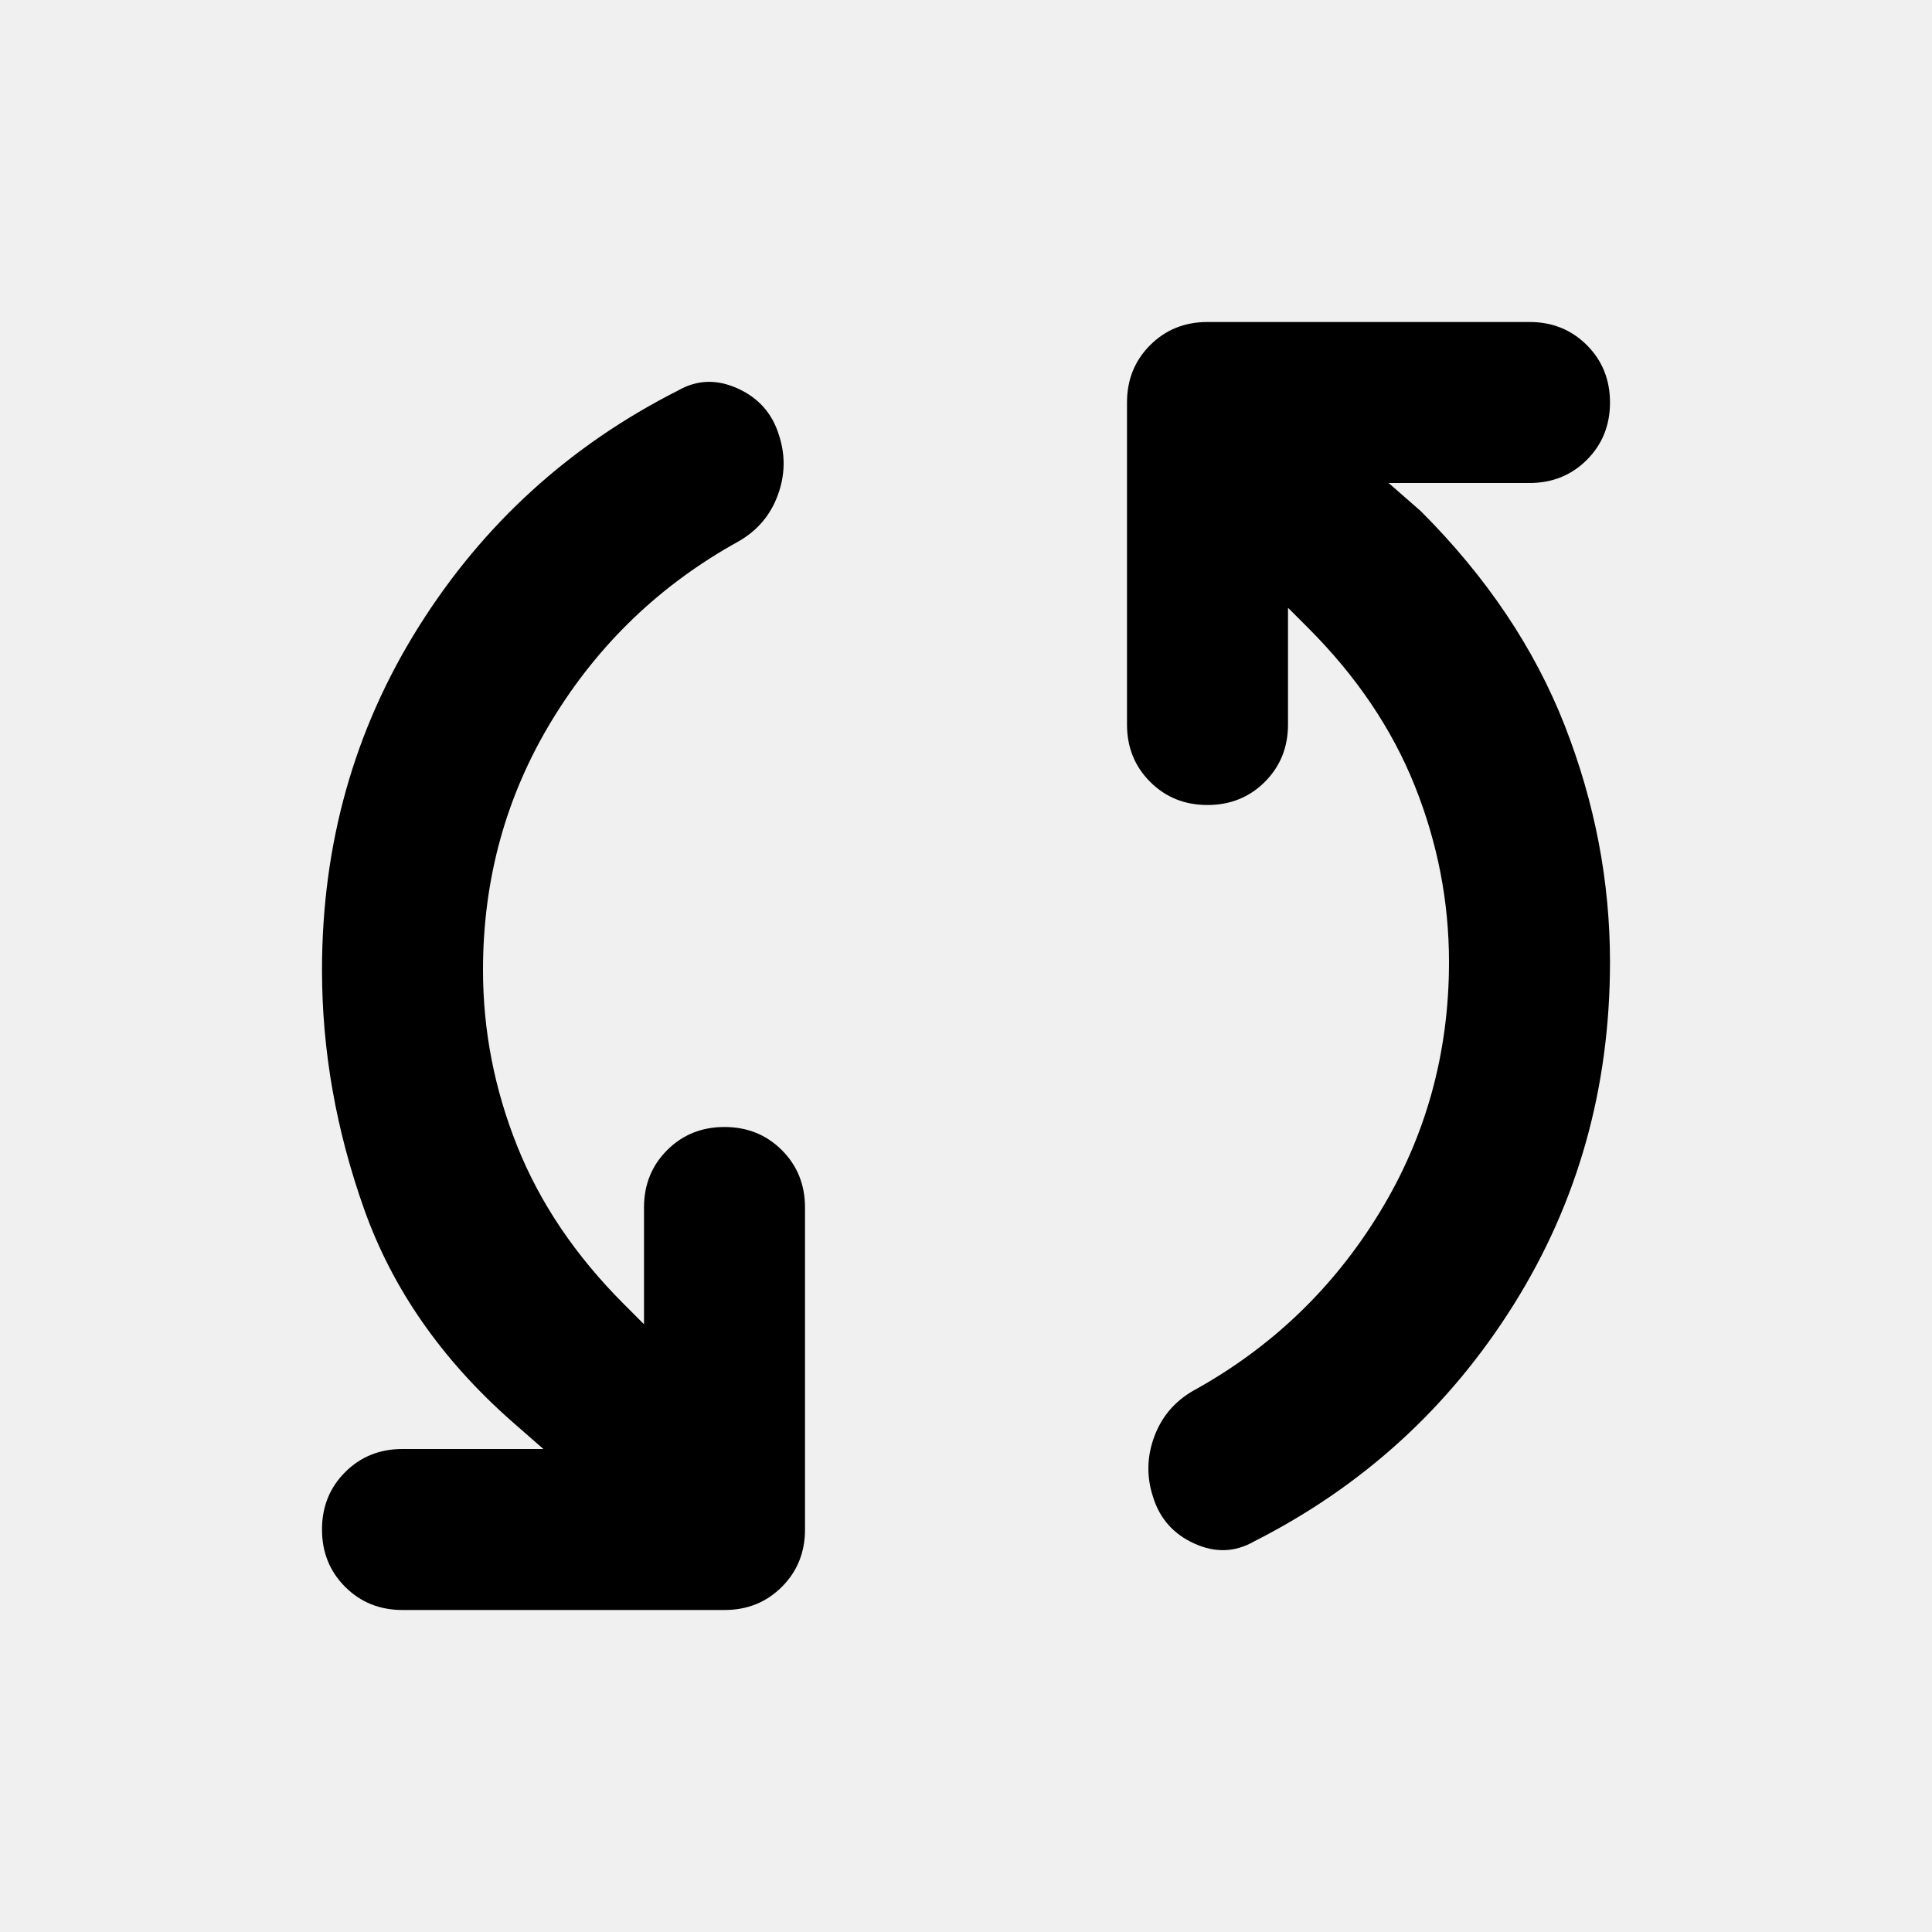
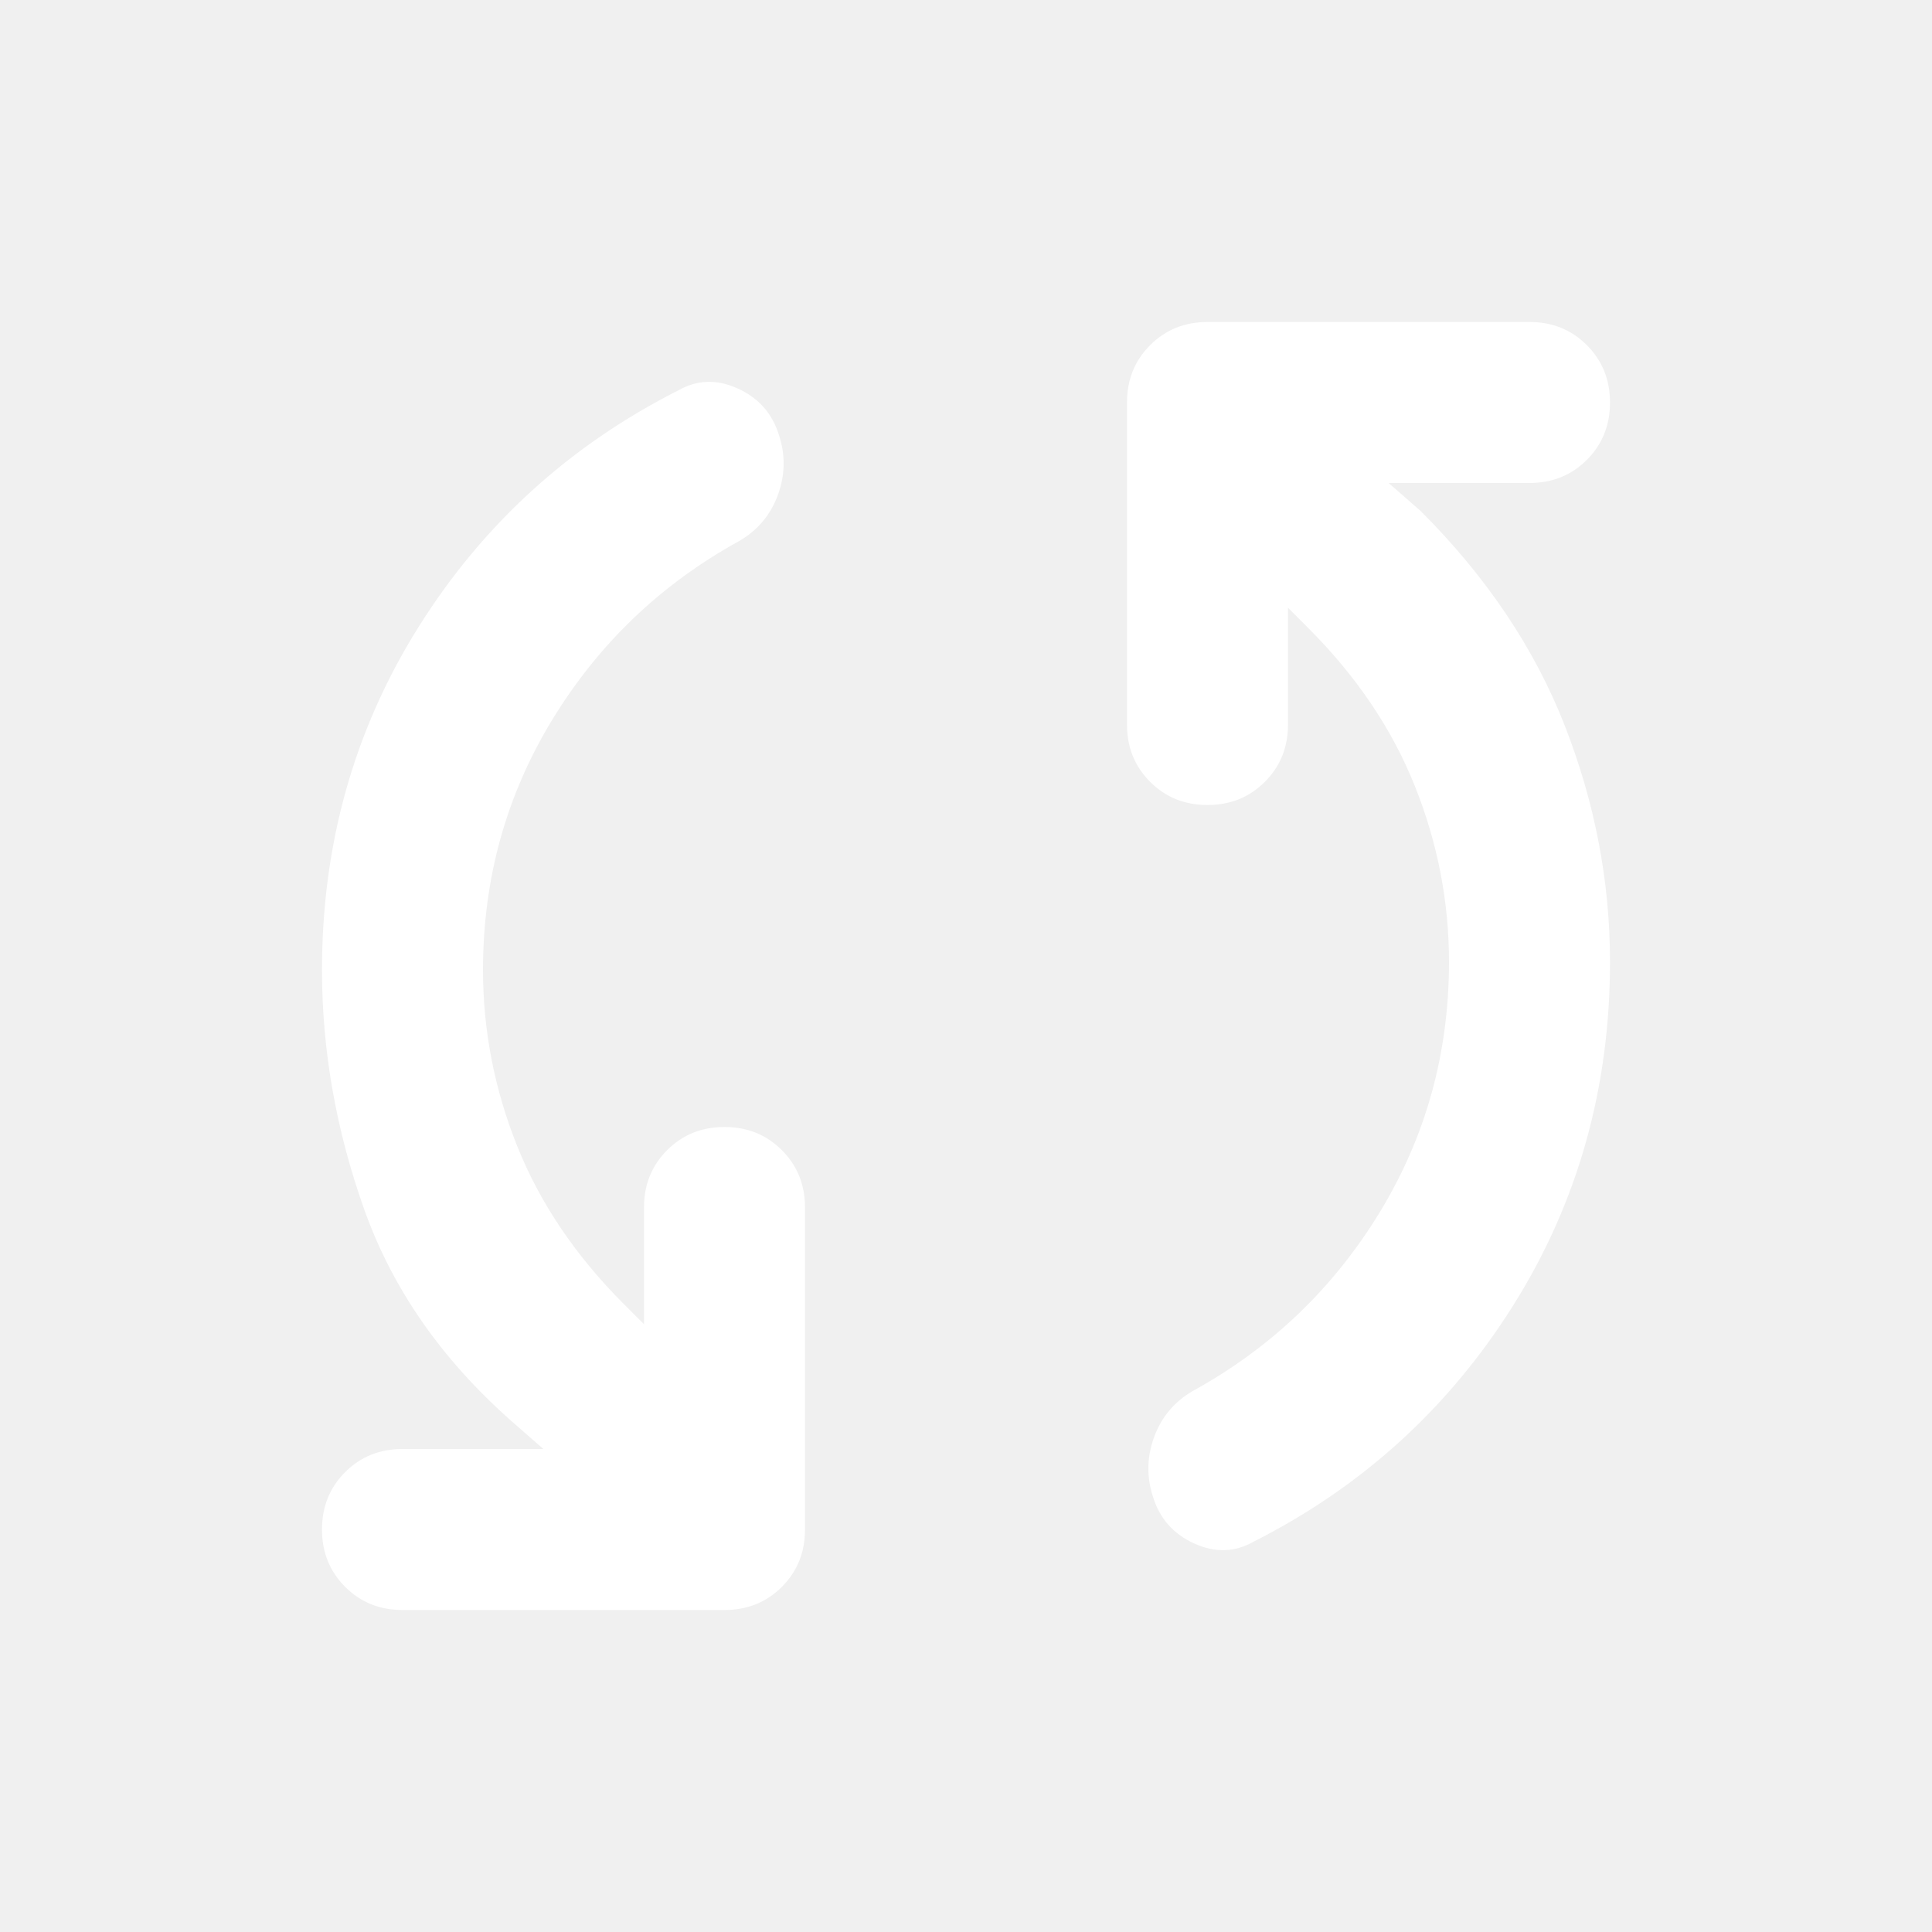
- <svg xmlns="http://www.w3.org/2000/svg" height="24px" viewBox="0 -960 960 960" width="24px" fill="#000000">
+ <svg xmlns="http://www.w3.org/2000/svg" height="24px" viewBox="0 -960 960 960" width="24px" fill="#FFFFFF">
  <path d="M240-478q0 45 17 87.5t53 78.5l10 10v-58q0-17 11.5-28.5T360-400q17 0 28.5 11.5T400-360v160q0 17-11.5 28.5T360-160H200q-17 0-28.5-11.5T160-200q0-17 11.5-28.5T200-240h70l-16-14q-52-46-73-105t-21-119q0-94 48-170.5T337-766q14-8 29.5-1t20.5 23q5 15-.5 30T367-691q-58 32-92.5 88.5T240-478Zm480-4q0-45-17-87.5T650-648l-10-10v58q0 17-11.5 28.5T600-560q-17 0-28.5-11.5T560-600v-160q0-17 11.5-28.5T600-800h160q17 0 28.5 11.5T800-760q0 17-11.5 28.5T760-720h-70l16 14q49 49 71.5 106.5T800-482q0 94-48 170.5T623-194q-14 8-29.5 1T573-216q-5-15 .5-30t19.5-23q58-32 92.5-88.5T720-482Z" />
</svg>
